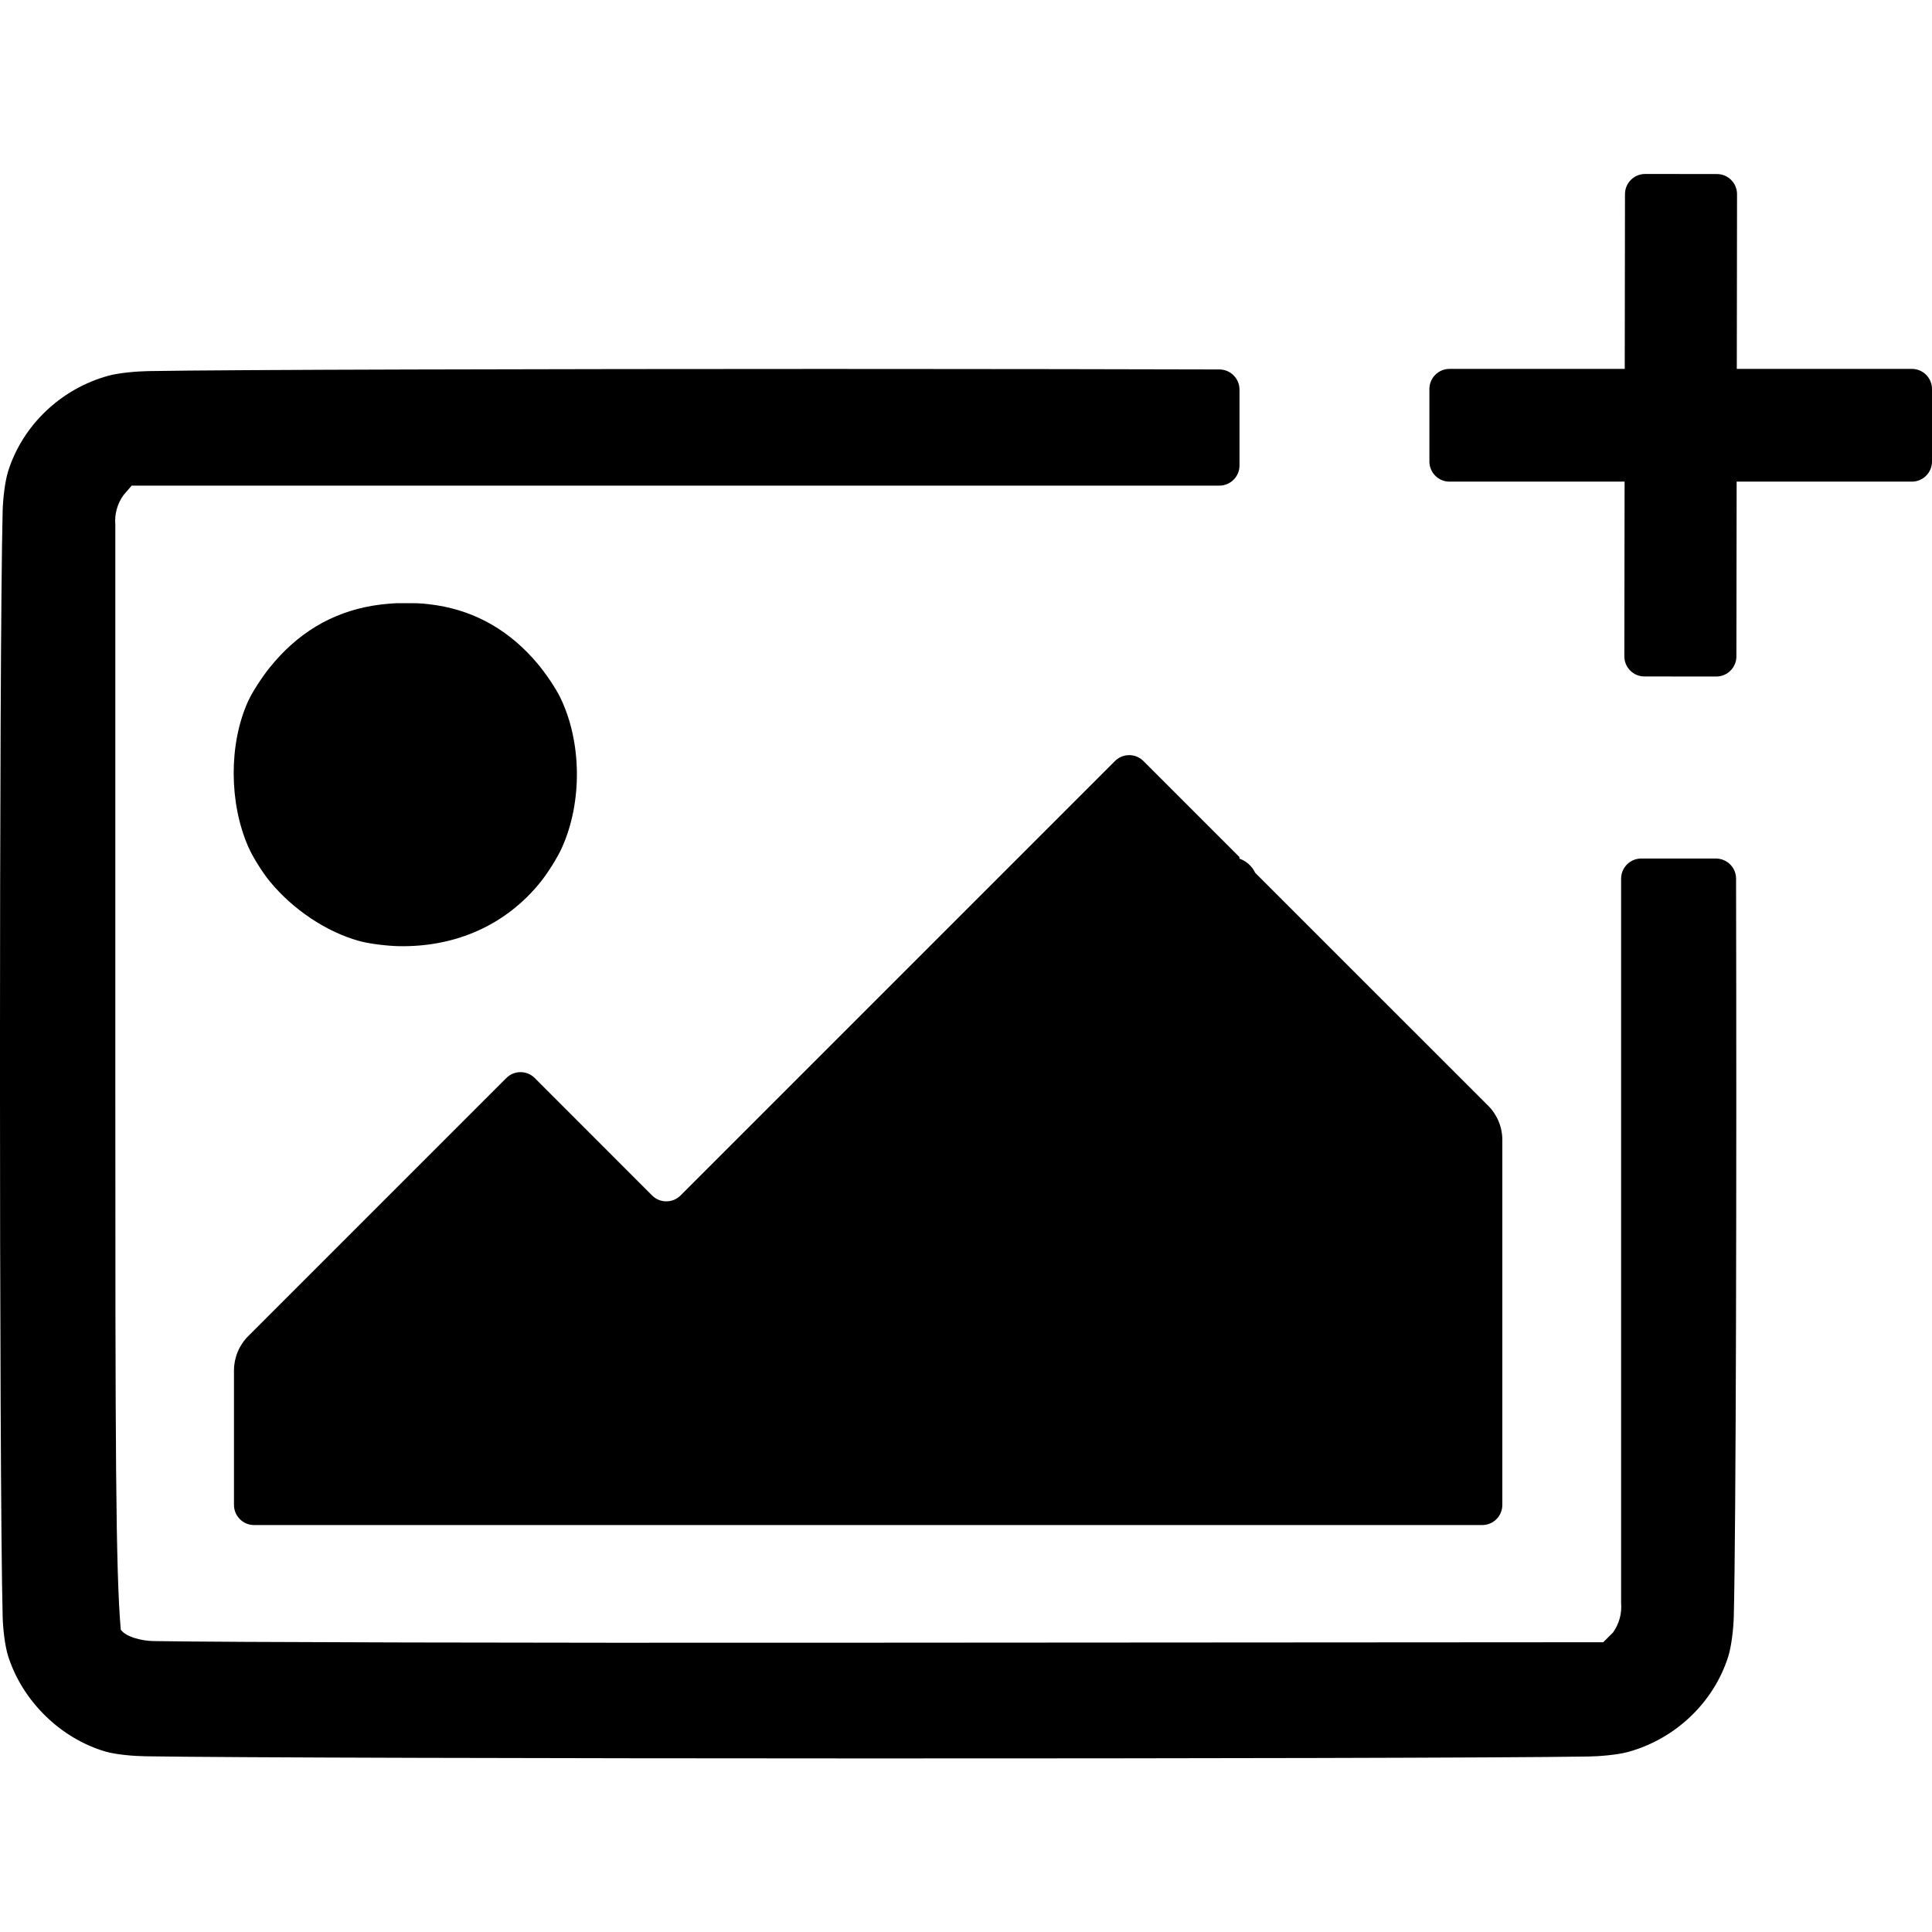
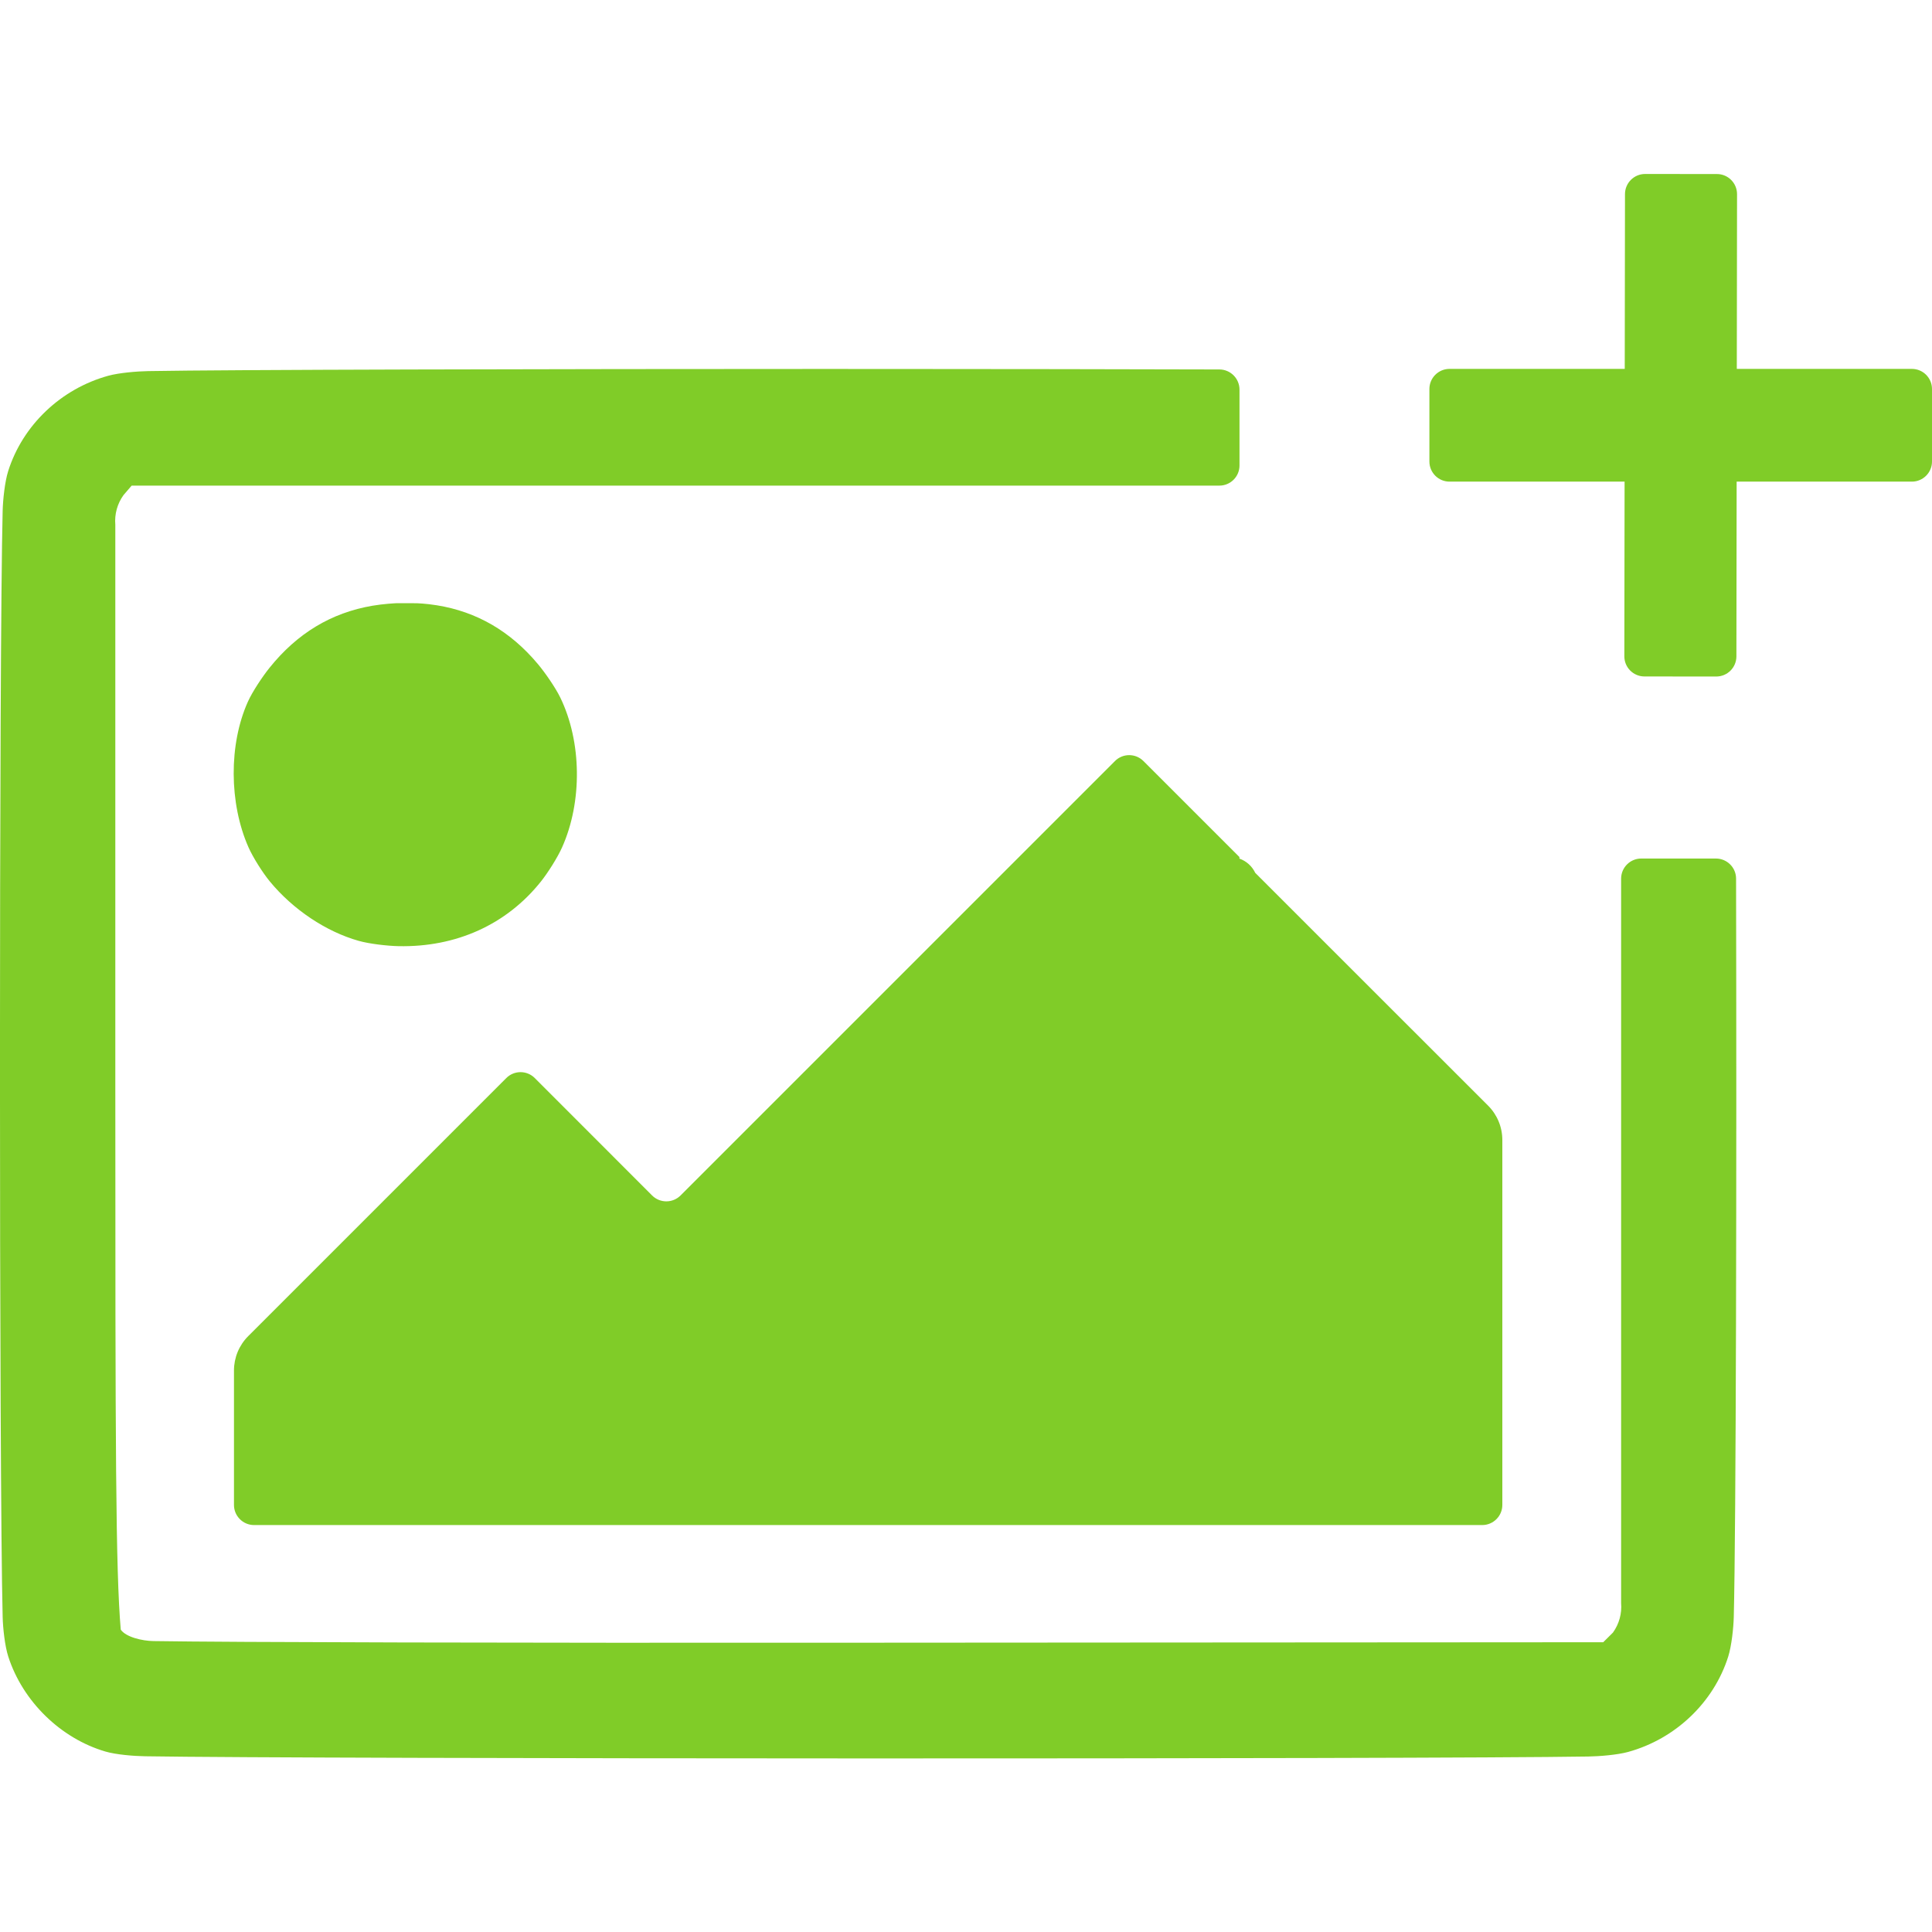
<svg xmlns="http://www.w3.org/2000/svg" width="48" height="48" viewBox="0 0 48 48" version="1.1" id="svg1" xml:space="preserve">
  <defs id="defs1" />
-   <g id="layer1">
-     <path id="path5" style="fill:#000000" d="M 21.07,9.166 C 13.321,9.167 5.689,9.184 3.68,9.22 3.405,9.225 2.958,9.262 2.692,9.335 1.515,9.658 0.563,10.564 0.203,11.705 c -0.083,0.263 -0.13,0.71 -0.137,0.986 -0.089,3.521 -0.089,23.99 1.9056e-4,27.487 0.007,0.272 0.054,0.715 0.139,0.978 0.358,1.112 1.3,2.033 2.412,2.36 0.265,0.078 0.713,0.114 0.989,0.118 4.108,0.068 31.767,0.073 35.857,0.006 0.273,-0.004 0.719,-0.04 0.985,-0.113 1.177,-0.323 2.129,-1.23 2.489,-2.37 0.083,-0.263 0.131,-0.71 0.138,-0.986 0.056,-2.214 0.073,-11.125 0.057,-18.343 -6.12e-4,-0.275 -0.225,-0.498 -0.501,-0.498 h -1.855 a 0.5,0.5 135 0 0 -0.5,0.5 v 4.1 13.895 a 1.099,1.099 105.422 0 1 -0.203,0.736 l -0.242,0.24 -17.646,0.011 c -0.276,1.78e-4 -0.724,5.22e-4 -1,7.36e-4 C 12.688,40.82 5.692,40.802 3.812,40.772 3.538,40.768 3.131,40.676 3,40.488 2.873,38.997 2.865,36.008 2.865,26.916 c -7.4e-6,-0.276 -6.5e-6,-0.724 -6.5e-6,-1 V 13.037 a 1.099,1.099 105.422 0 1 0.203,-0.736 l 0.203,-0.236 h 17.799 9.225 a 0.5,0.5 135 0 0 0.5,-0.5 V 9.68 c 0,-0.276 -0.224,-0.501 -0.5,-0.501 -2.598,-0.006 -5.273,-0.012 -8.225,-0.012 -0.276,-5.77e-5 -0.724,-5.48e-5 -1,-2.93e-5 z M 9.856,14.986 c -0.058,0.003 -0.33,0.017 -0.602,0.063 -1.024,0.175 -1.871,0.685 -2.56,1.545 -0.173,0.215 -0.423,0.59 -0.536,0.841 -0.475,1.058 -0.469,2.52 0.016,3.617 0.112,0.252 0.353,0.632 0.528,0.845 0.576,0.7 1.399,1.25 2.209,1.478 0.265,0.075 0.712,0.126 0.988,0.132 1.437,0.03 2.689,-0.538 3.541,-1.607 0.172,-0.216 0.413,-0.596 0.525,-0.848 0.507,-1.134 0.488,-2.625 -0.045,-3.722 -0.121,-0.248 -0.377,-0.618 -0.554,-0.829 -0.684,-0.818 -1.521,-1.304 -2.514,-1.463 -0.273,-0.044 -0.497,-0.051 -0.497,-0.051 z m 17.847,3.92 -5.043,5.043 -5.752,5.752 a 0.5,0.5 0.015 0 1 -0.707,-1.91e-4 l -1.104,-1.105 -1.811,-1.812 a 0.5,0.5 0.015 0 0 -0.707,-1.91e-4 l -2.853,2.853 -3.559,3.559 a 1.207,1.207 112.5 0 0 -0.354,0.854 v 1.17 2.17 a 0.5,0.5 45 0 0 0.5,0.5 h 14.756 15.756 a 0.5,0.5 135 0 0 0.5,-0.5 v -4.033 -5.035 a 1.207,1.207 67.494 0 0 -0.354,-0.853 l -3.928,-3.926 a 4742.875,4742.875 44.994 0 1 -0.707,-0.707 l -1.15,-1.15 a 0.69,0.69 42.003 0 0 -0.393,-0.354 v -0.039 l -2.385,-2.385 a 0.5,0.5 5.2309939e-6 0 0 -0.707,0 z" />
-     <path style="fill:#000000;fill-opacity:1;stroke-width:3.585;stroke-linecap:round;stroke-linejoin:round;stroke-dashoffset:0.567" id="rect5" width="12.487" height="2.801" x="35.513" y="9.165" d="M 36.013,9.165 H 47.5 a 0.5,0.5 45 0 1 0.5,0.5 v 1.801 a 0.5,0.5 135 0 1 -0.5,0.5 H 36.013 a 0.5,0.5 45 0 1 -0.5,-0.5 V 9.665 a 0.5,0.5 135 0 1 0.5,-0.5 z" />
-     <path style="fill:#000000;fill-opacity:1;stroke-width:3.573;stroke-linecap:round;stroke-linejoin:round;stroke-dashoffset:0.567" id="rect5-4" width="12.484" height="2.784" x="4.288" y="-43.163" transform="matrix(-0.00138984,0.999999,-0.9999996,-8.4291509e-4,7.6780863e-7,-3.4702613e-7)" d="M 4.788,-43.163 H 16.272 a 0.5,0.5 45 0 1 0.5,0.5 v 1.784 a 0.5,0.5 135 0 1 -0.5,0.5 H 4.788 a 0.5,0.5 45 0 1 -0.5,-0.5 v -1.784 a 0.5,0.5 135 0 1 0.5,-0.5 z" />
+   <g id="layer1" style="fill:#80cc28;fill-opacity:1">
+     <path id="path5" style="fill:#80cc28;fill-opacity:1" d="M 21.07,9.166 C 13.321,9.167 5.689,9.184 3.68,9.22 3.405,9.225 2.958,9.262 2.692,9.335 1.515,9.658 0.563,10.564 0.203,11.705 c -0.083,0.263 -0.13,0.71 -0.137,0.986 -0.089,3.521 -0.089,23.99 1.9056e-4,27.487 0.007,0.272 0.054,0.715 0.139,0.978 0.358,1.112 1.3,2.033 2.412,2.36 0.265,0.078 0.713,0.114 0.989,0.118 4.108,0.068 31.767,0.073 35.857,0.006 0.273,-0.004 0.719,-0.04 0.985,-0.113 1.177,-0.323 2.129,-1.23 2.489,-2.37 0.083,-0.263 0.131,-0.71 0.138,-0.986 0.056,-2.214 0.073,-11.125 0.057,-18.343 -6.12e-4,-0.275 -0.225,-0.498 -0.501,-0.498 h -1.855 a 0.5,0.5 135 0 0 -0.5,0.5 v 4.1 13.895 a 1.099,1.099 105.422 0 1 -0.203,0.736 l -0.242,0.24 -17.646,0.011 c -0.276,1.78e-4 -0.724,5.22e-4 -1,7.36e-4 C 12.688,40.82 5.692,40.802 3.812,40.772 3.538,40.768 3.131,40.676 3,40.488 2.873,38.997 2.865,36.008 2.865,26.916 c -7.4e-6,-0.276 -6.5e-6,-0.724 -6.5e-6,-1 V 13.037 a 1.099,1.099 105.422 0 1 0.203,-0.736 l 0.203,-0.236 h 17.799 9.225 a 0.5,0.5 135 0 0 0.5,-0.5 V 9.68 c 0,-0.276 -0.224,-0.501 -0.5,-0.501 -2.598,-0.006 -5.273,-0.012 -8.225,-0.012 -0.276,-5.77e-5 -0.724,-5.48e-5 -1,-2.93e-5 z M 9.856,14.986 c -0.058,0.003 -0.33,0.017 -0.602,0.063 -1.024,0.175 -1.871,0.685 -2.56,1.545 -0.173,0.215 -0.423,0.59 -0.536,0.841 -0.475,1.058 -0.469,2.52 0.016,3.617 0.112,0.252 0.353,0.632 0.528,0.845 0.576,0.7 1.399,1.25 2.209,1.478 0.265,0.075 0.712,0.126 0.988,0.132 1.437,0.03 2.689,-0.538 3.541,-1.607 0.172,-0.216 0.413,-0.596 0.525,-0.848 0.507,-1.134 0.488,-2.625 -0.045,-3.722 -0.121,-0.248 -0.377,-0.618 -0.554,-0.829 -0.684,-0.818 -1.521,-1.304 -2.514,-1.463 -0.273,-0.044 -0.497,-0.051 -0.497,-0.051 z m 17.847,3.92 -5.043,5.043 -5.752,5.752 a 0.5,0.5 0.015 0 1 -0.707,-1.91e-4 l -1.104,-1.105 -1.811,-1.812 a 0.5,0.5 0.015 0 0 -0.707,-1.91e-4 l -2.853,2.853 -3.559,3.559 a 1.207,1.207 112.5 0 0 -0.354,0.854 v 1.17 2.17 a 0.5,0.5 45 0 0 0.5,0.5 h 14.756 15.756 a 0.5,0.5 135 0 0 0.5,-0.5 v -4.033 -5.035 a 1.207,1.207 67.494 0 0 -0.354,-0.853 l -3.928,-3.926 a 4742.875,4742.875 44.994 0 1 -0.707,-0.707 l -1.15,-1.15 a 0.69,0.69 42.003 0 0 -0.393,-0.354 v -0.039 l -2.385,-2.385 a 0.5,0.5 5.2309939e-6 0 0 -0.707,0 z" />
+     <path style="fill:#80cc28;fill-opacity:1;stroke-width:3.585;stroke-linecap:round;stroke-linejoin:round;stroke-dashoffset:0.567" id="rect5" width="12.487" height="2.801" x="35.513" y="9.165" d="M 36.013,9.165 H 47.5 a 0.5,0.5 45 0 1 0.5,0.5 v 1.801 a 0.5,0.5 135 0 1 -0.5,0.5 H 36.013 a 0.5,0.5 45 0 1 -0.5,-0.5 V 9.665 a 0.5,0.5 135 0 1 0.5,-0.5 z" />
+     <path style="fill:#80cc28;fill-opacity:1;stroke-width:3.573;stroke-linecap:round;stroke-linejoin:round;stroke-dashoffset:0.567" id="rect5-4" width="12.484" height="2.784" x="4.288" y="-43.163" transform="matrix(-0.00138984,0.999999,-0.9999996,-8.4291509e-4,7.6780863e-7,-3.4702613e-7)" d="M 4.788,-43.163 H 16.272 a 0.5,0.5 45 0 1 0.5,0.5 v 1.784 a 0.5,0.5 135 0 1 -0.5,0.5 H 4.788 a 0.5,0.5 45 0 1 -0.5,-0.5 v -1.784 a 0.5,0.5 135 0 1 0.5,-0.5 z" />
  </g>
</svg>
